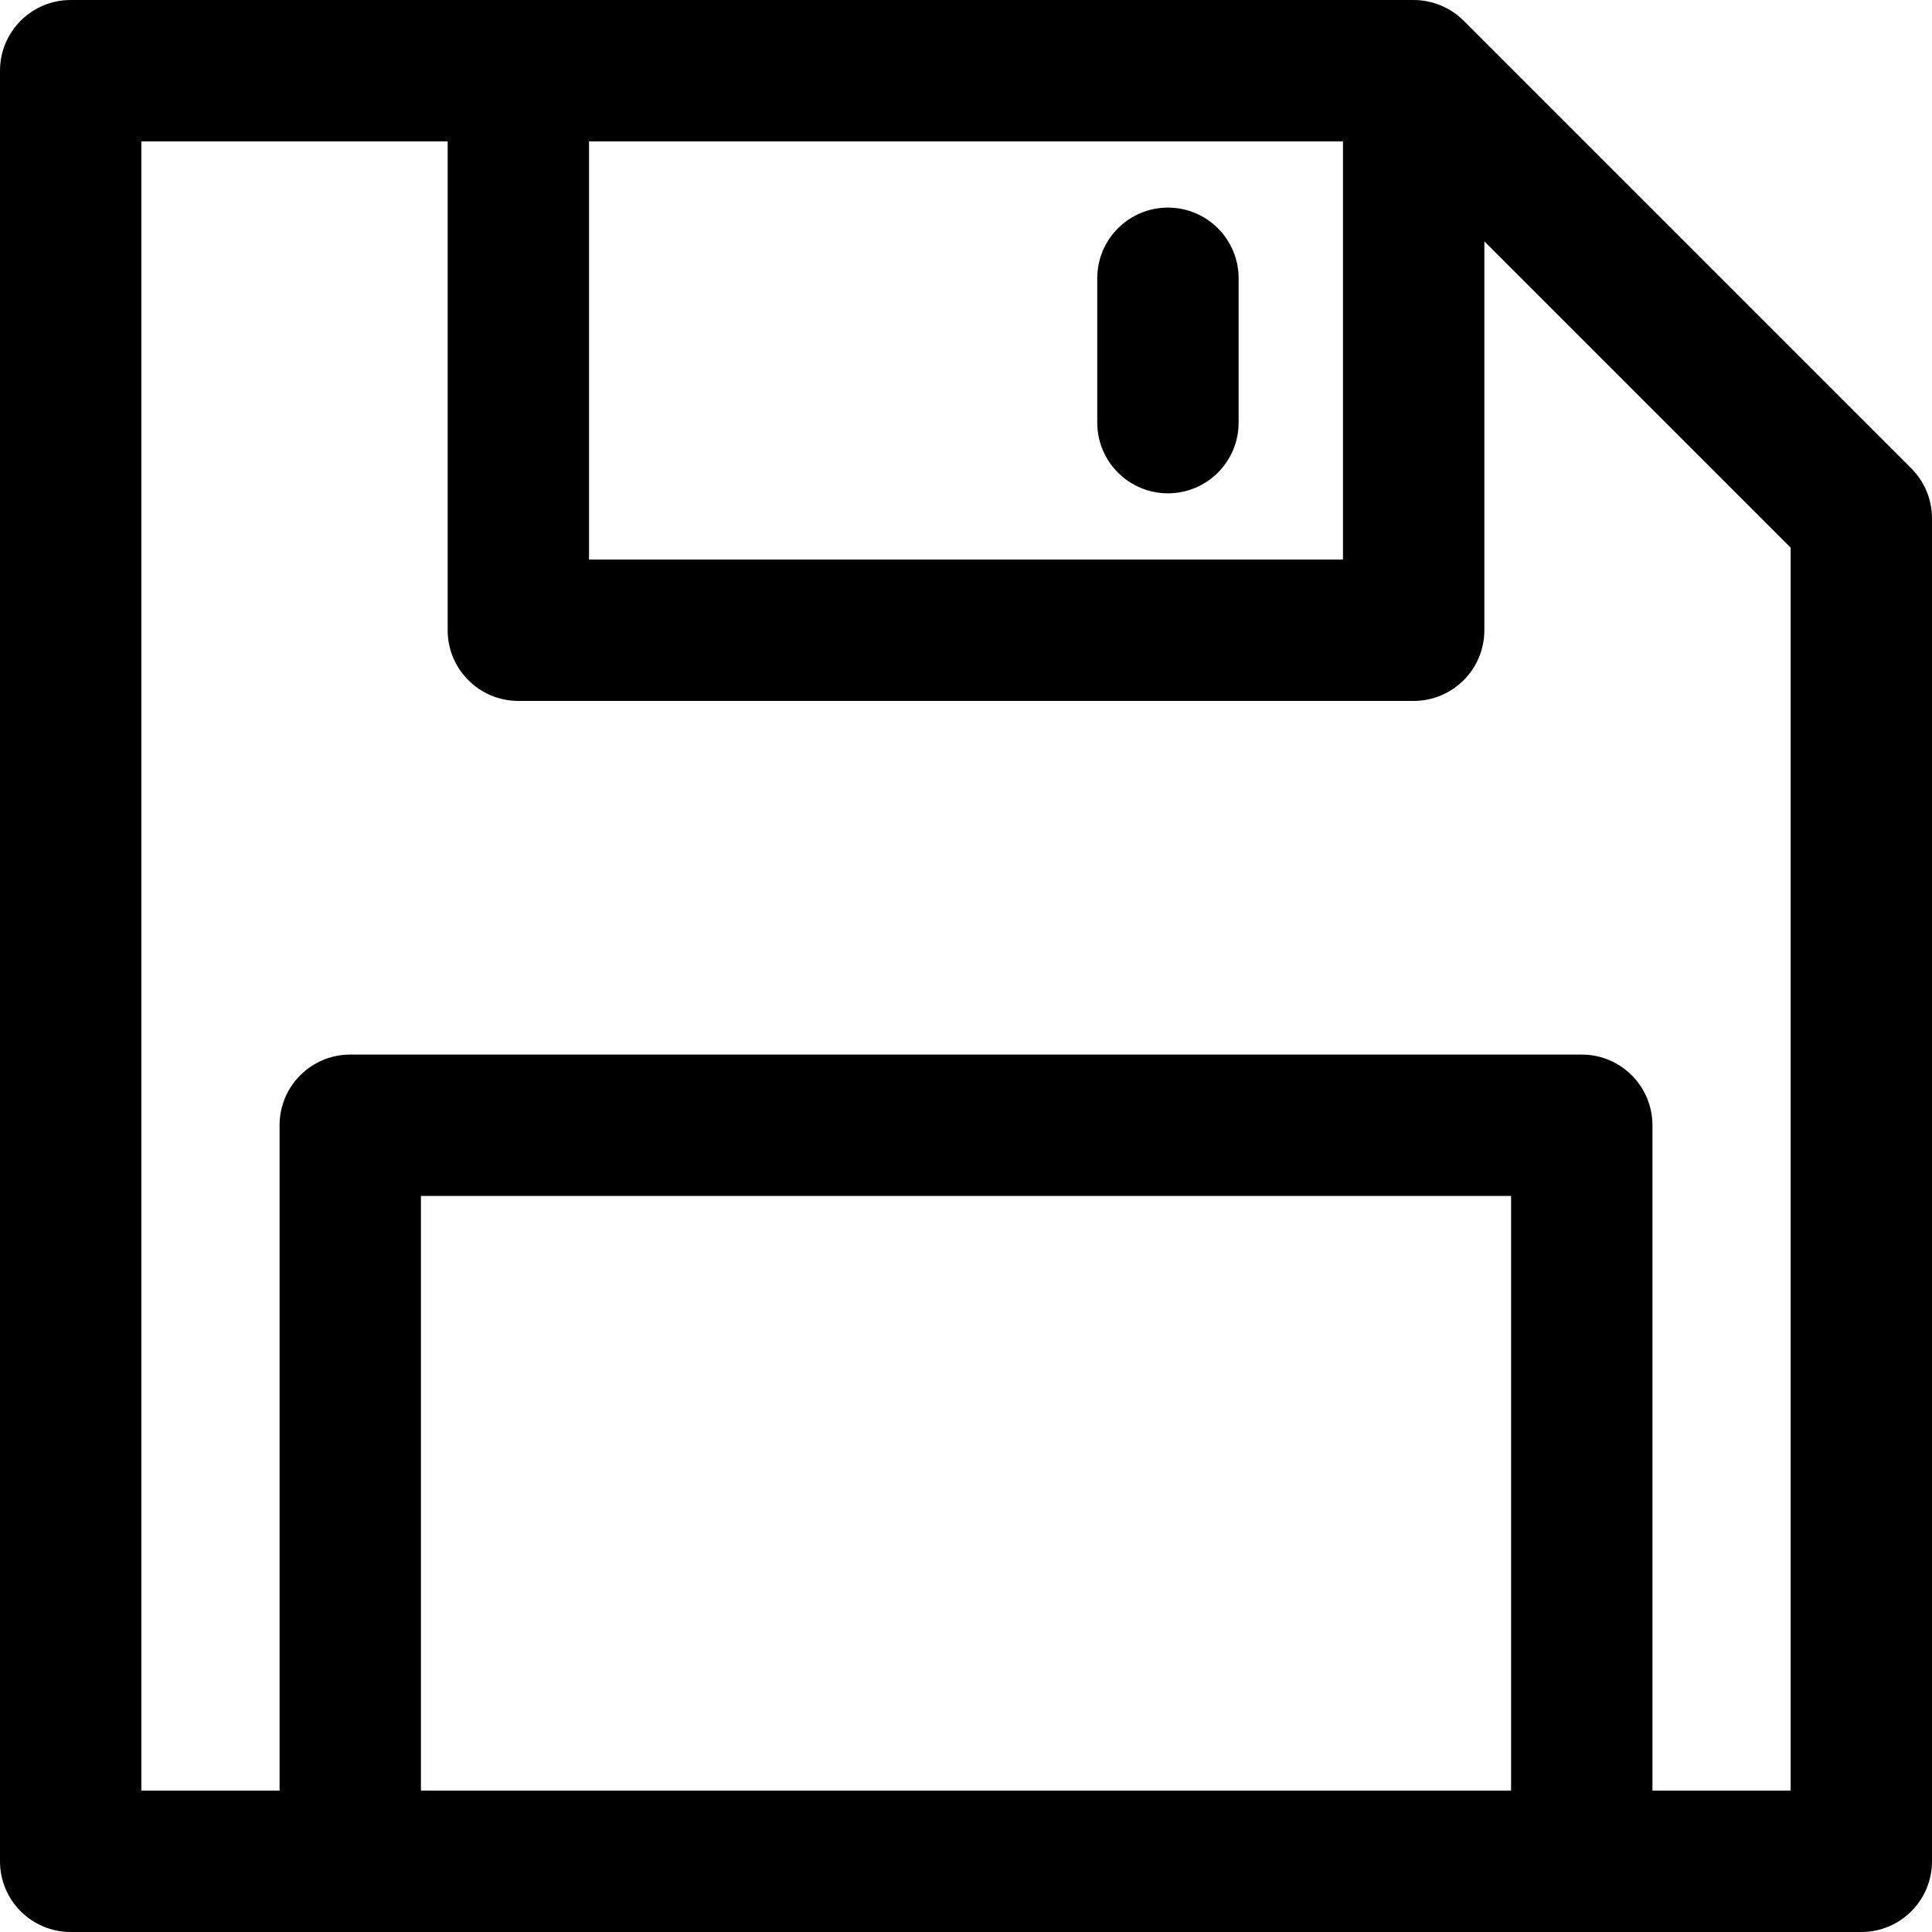
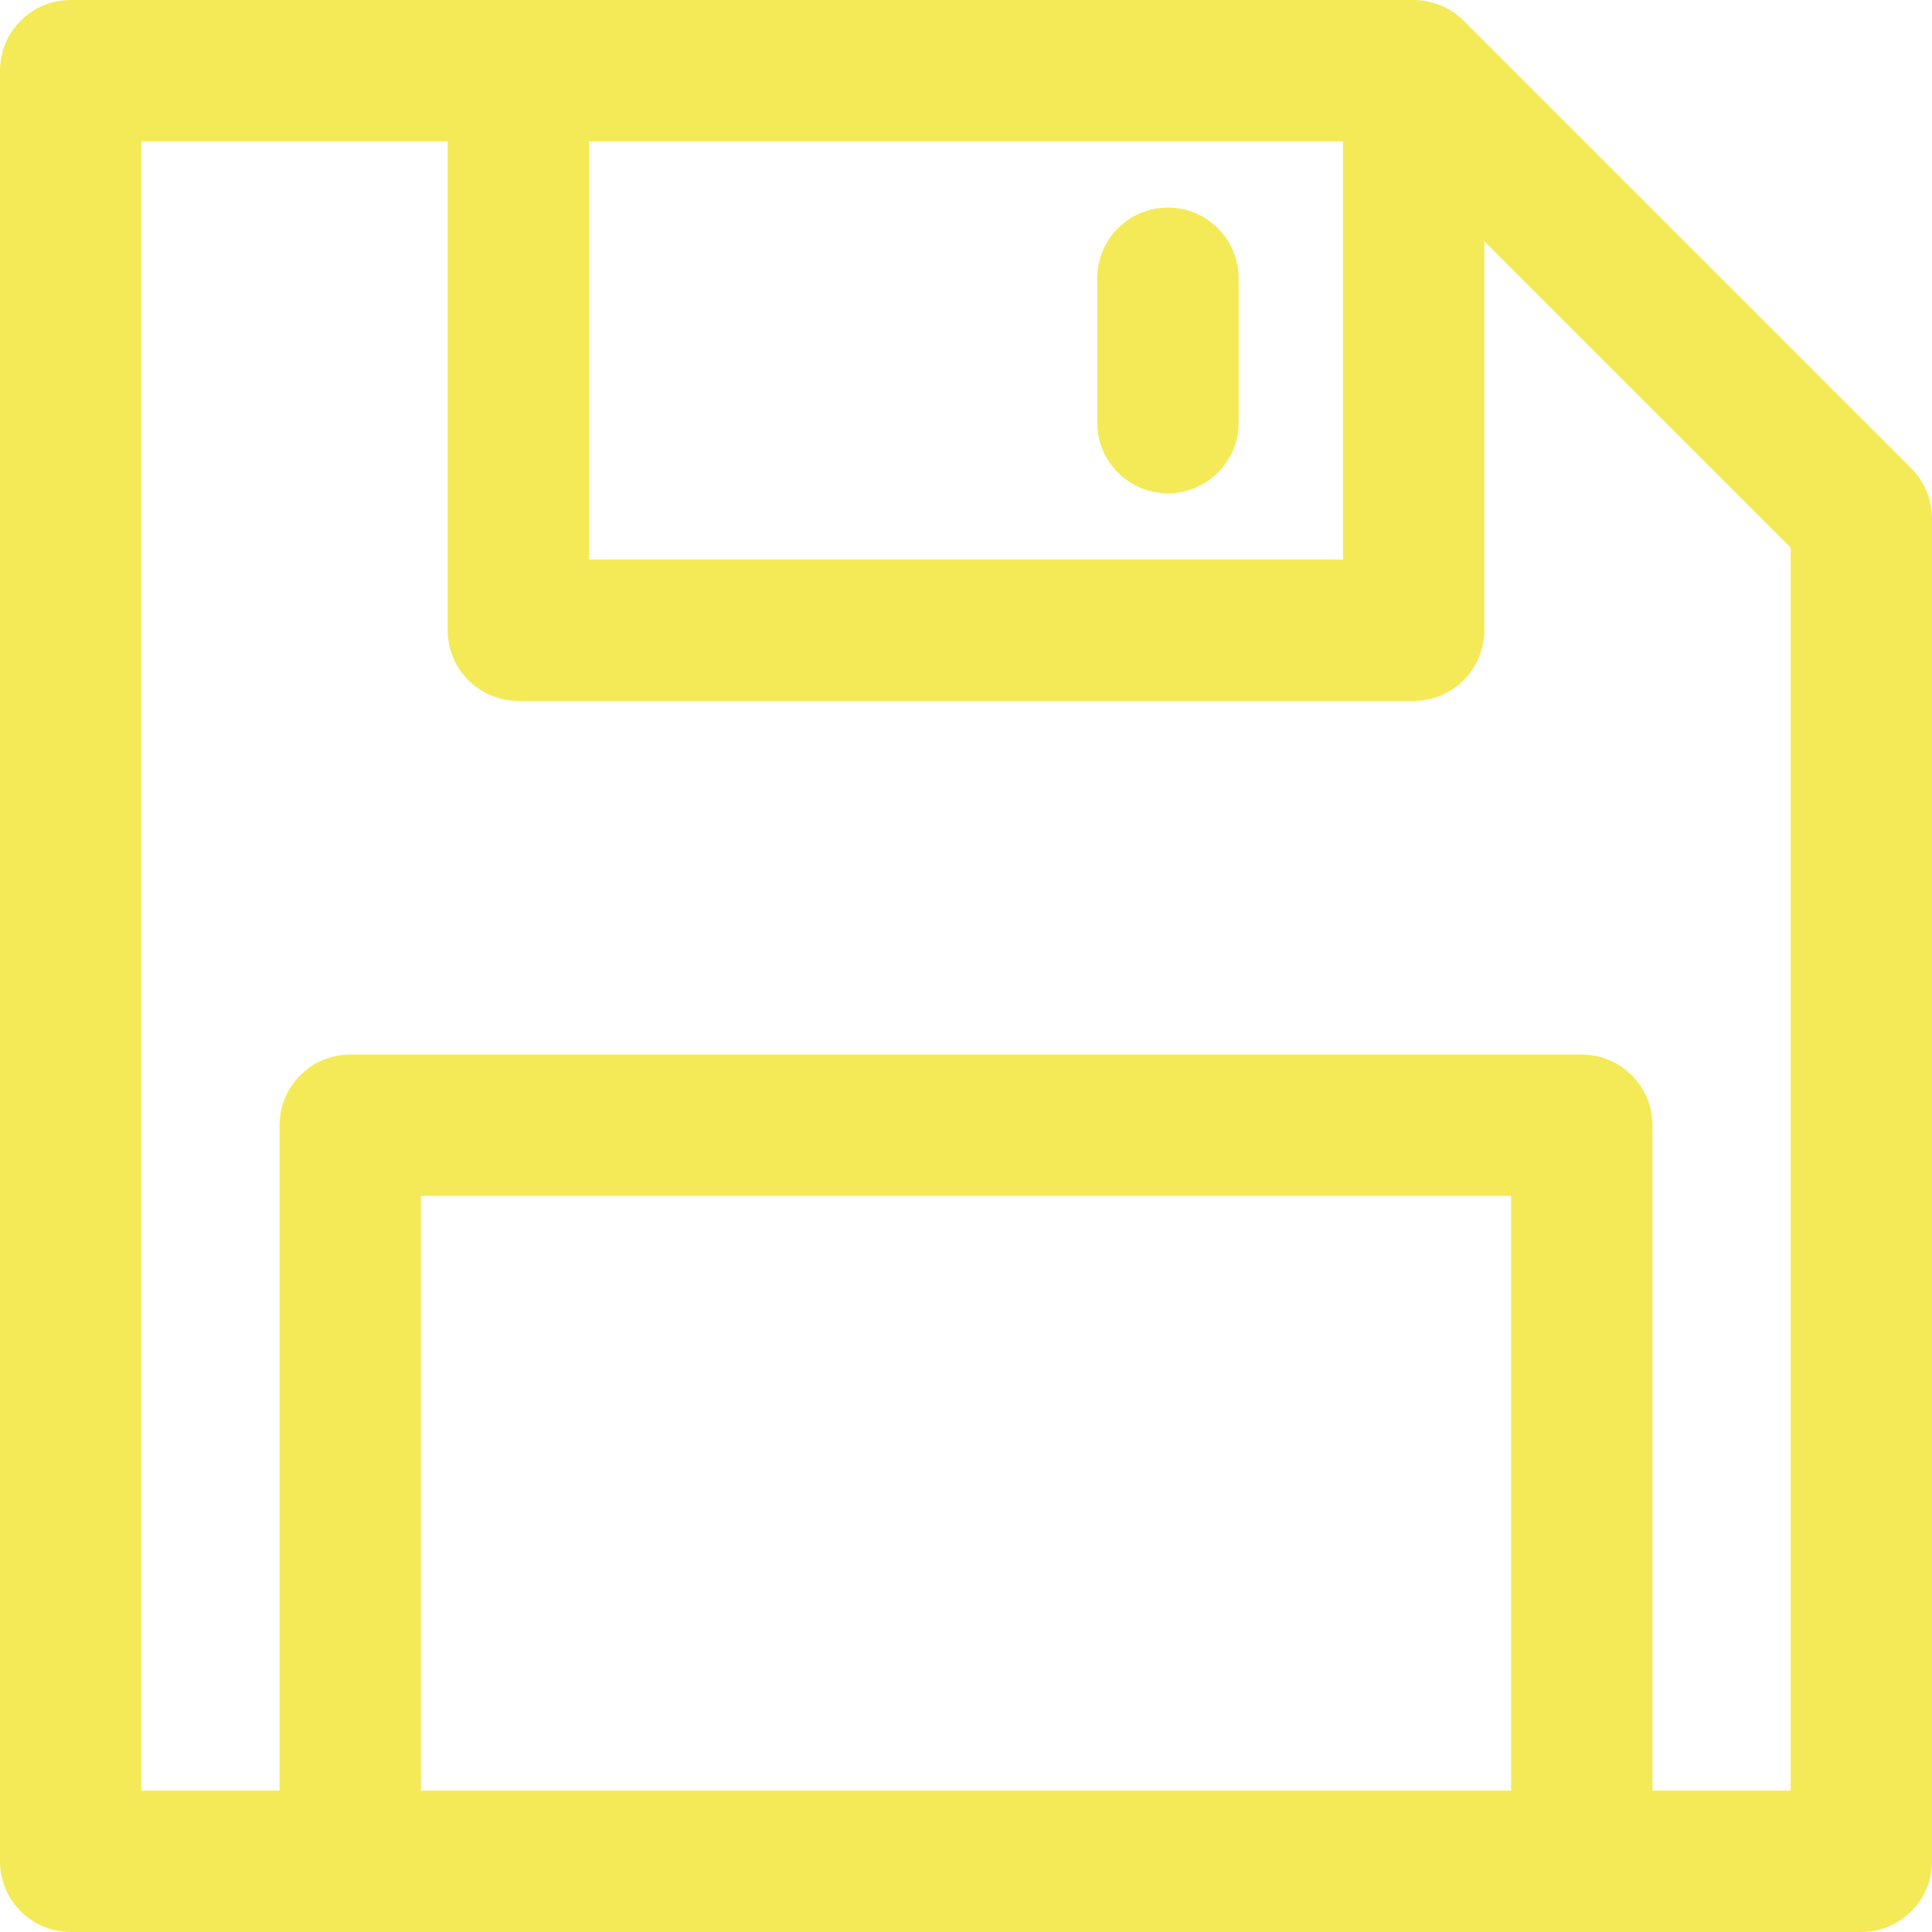
- <svg xmlns="http://www.w3.org/2000/svg" version="1.1" id="Layer_1" x="0px" y="0px" viewBox="0 0 512 512" style="enable-background:new 0 0 512 512;" xml:space="preserve">
+ <svg xmlns="http://www.w3.org/2000/svg" version="1.1" id="Layer_1" x="0px" y="0px" viewBox="0 0 512 512" style="enable-background:new 0 0 512 512;" xml:space="preserve" fill="#F4EA57">
  <g>
    <g>
      <path d="M506.513,124.12L387.879,5.486c-0.001-0.001-0.003-0.003-0.005-0.004C384.467,2.076,379.697,0,374.634,0    c-15.018,0-341.6,0-355.902,0C8.387,0,0,8.387,0,18.732v474.537C0,503.613,8.387,512,18.732,512c22.563,0,452.353,0,474.537,0    c10.345,0,18.732-8.387,18.732-18.732V137.366C512,132.398,510.027,127.634,506.513,124.12z M156.098,37.463h199.805v110.823    H156.098V37.463z M400.45,474.537h-288.9V316.935h288.9V474.537z M474.537,474.537h-36.623V298.204    c0-10.345-8.387-18.732-18.732-18.732H92.818c-10.345,0-18.732,8.387-18.732,18.732v176.333H37.463V37.463h81.171v129.555    c0,10.345,8.387,18.732,18.732,18.732h237.268c10.345,0,18.732-8.387,18.732-18.732V63.954l81.171,81.171V474.537z" />
    </g>
  </g>
  <g>
    <g>
      <path d="M309.514,55.015c-10.345,0-18.732,8.387-18.732,18.732v38.256c0,10.346,8.386,18.732,18.732,18.732    c10.345,0,18.732-8.387,18.732-18.732V73.747C328.246,63.402,319.859,55.015,309.514,55.015z" />
    </g>
  </g>
  <g>
</g>
  <g>
</g>
  <g>
</g>
  <g>
</g>
  <g>
</g>
  <g>
</g>
  <g>
</g>
  <g>
</g>
  <g>
</g>
  <g>
</g>
  <g>
</g>
  <g>
</g>
  <g>
</g>
  <g>
</g>
  <g>
</g>
</svg>
